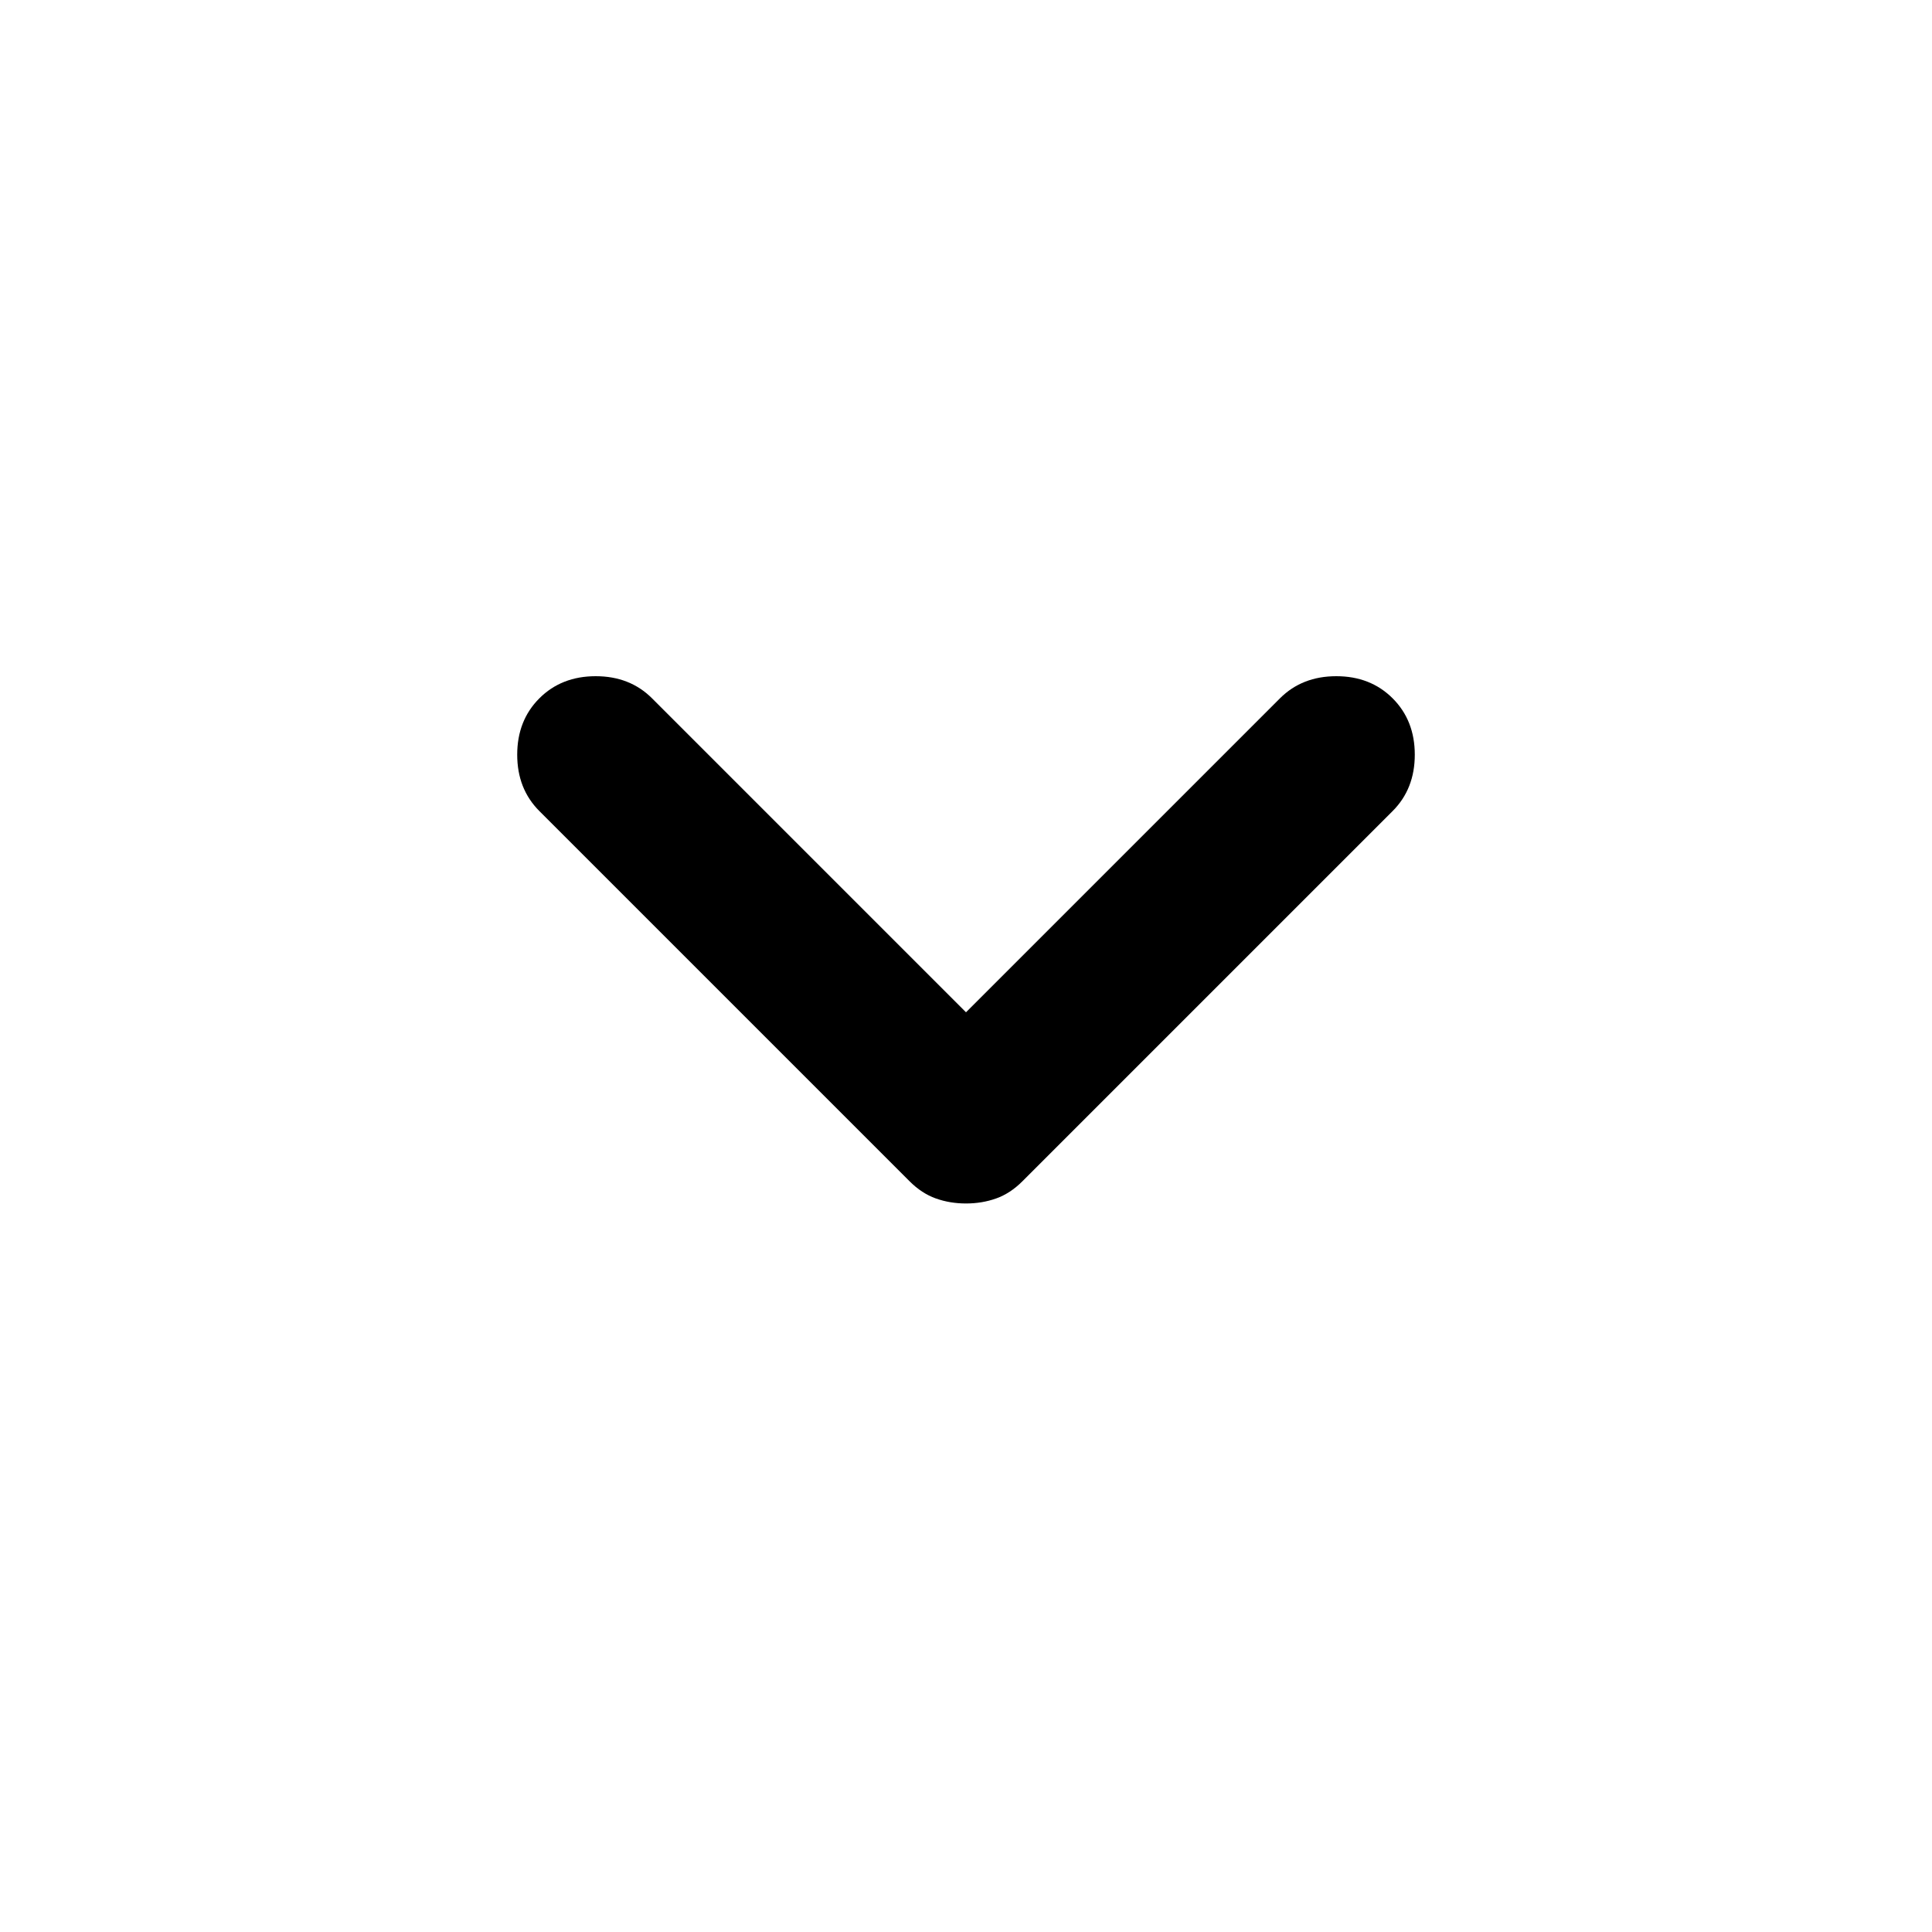
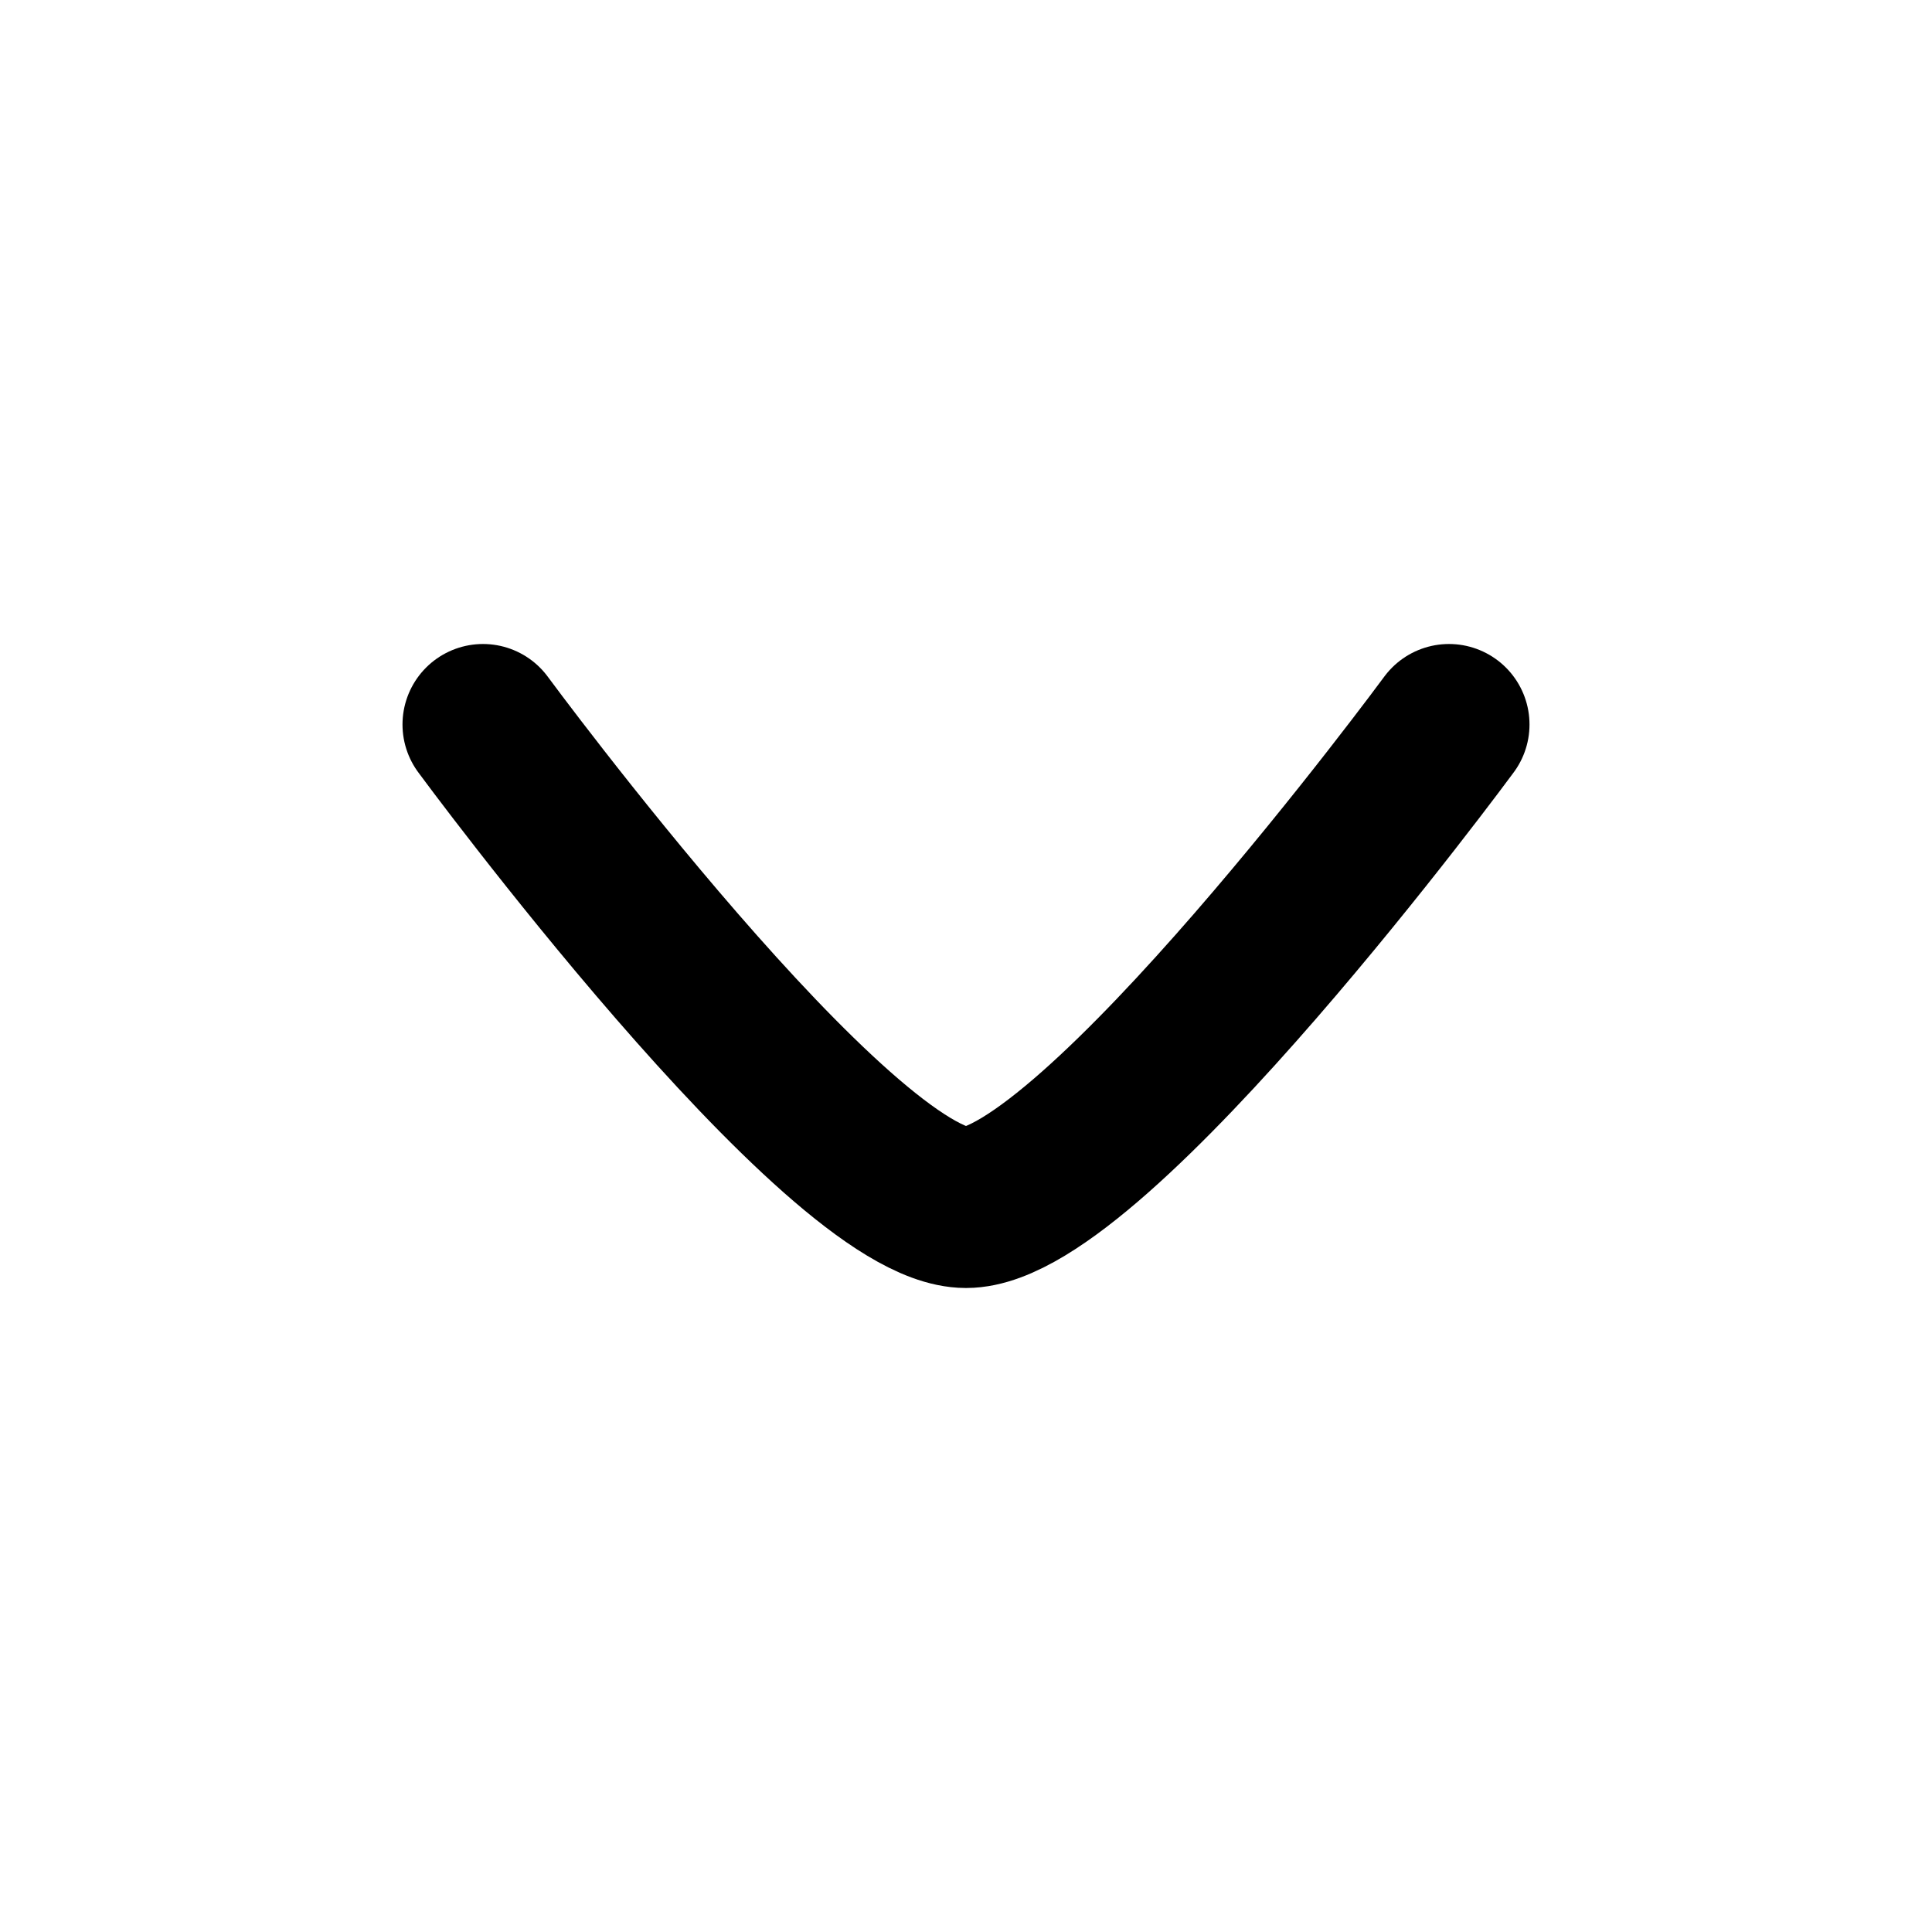
- <svg xmlns="http://www.w3.org/2000/svg" height="24" viewBox="0 -960 960 960" width="24">
-   <path d="M480-362q-8 0-15-2.5t-13-8.5L268-557q-11-11-11-28t11-28q11-11 28-11t28 11l156 156 156-156q11-11 28-11t28 11q11 11 11 28t-11 28L508-373q-6 6-13 8.5t-15 2.5Z" />
+ <svg xmlns="http://www.w3.org/2000/svg" viewBox="0 0 24 24" width="21" height="21" color="#000000" fill="none">
+   <path d="M18 9C18 9 13.581 15 12 15C10.419 15 6 9 6 9" stroke="currentColor" stroke-width="2" stroke-linecap="round" stroke-linejoin="round" />
</svg>
